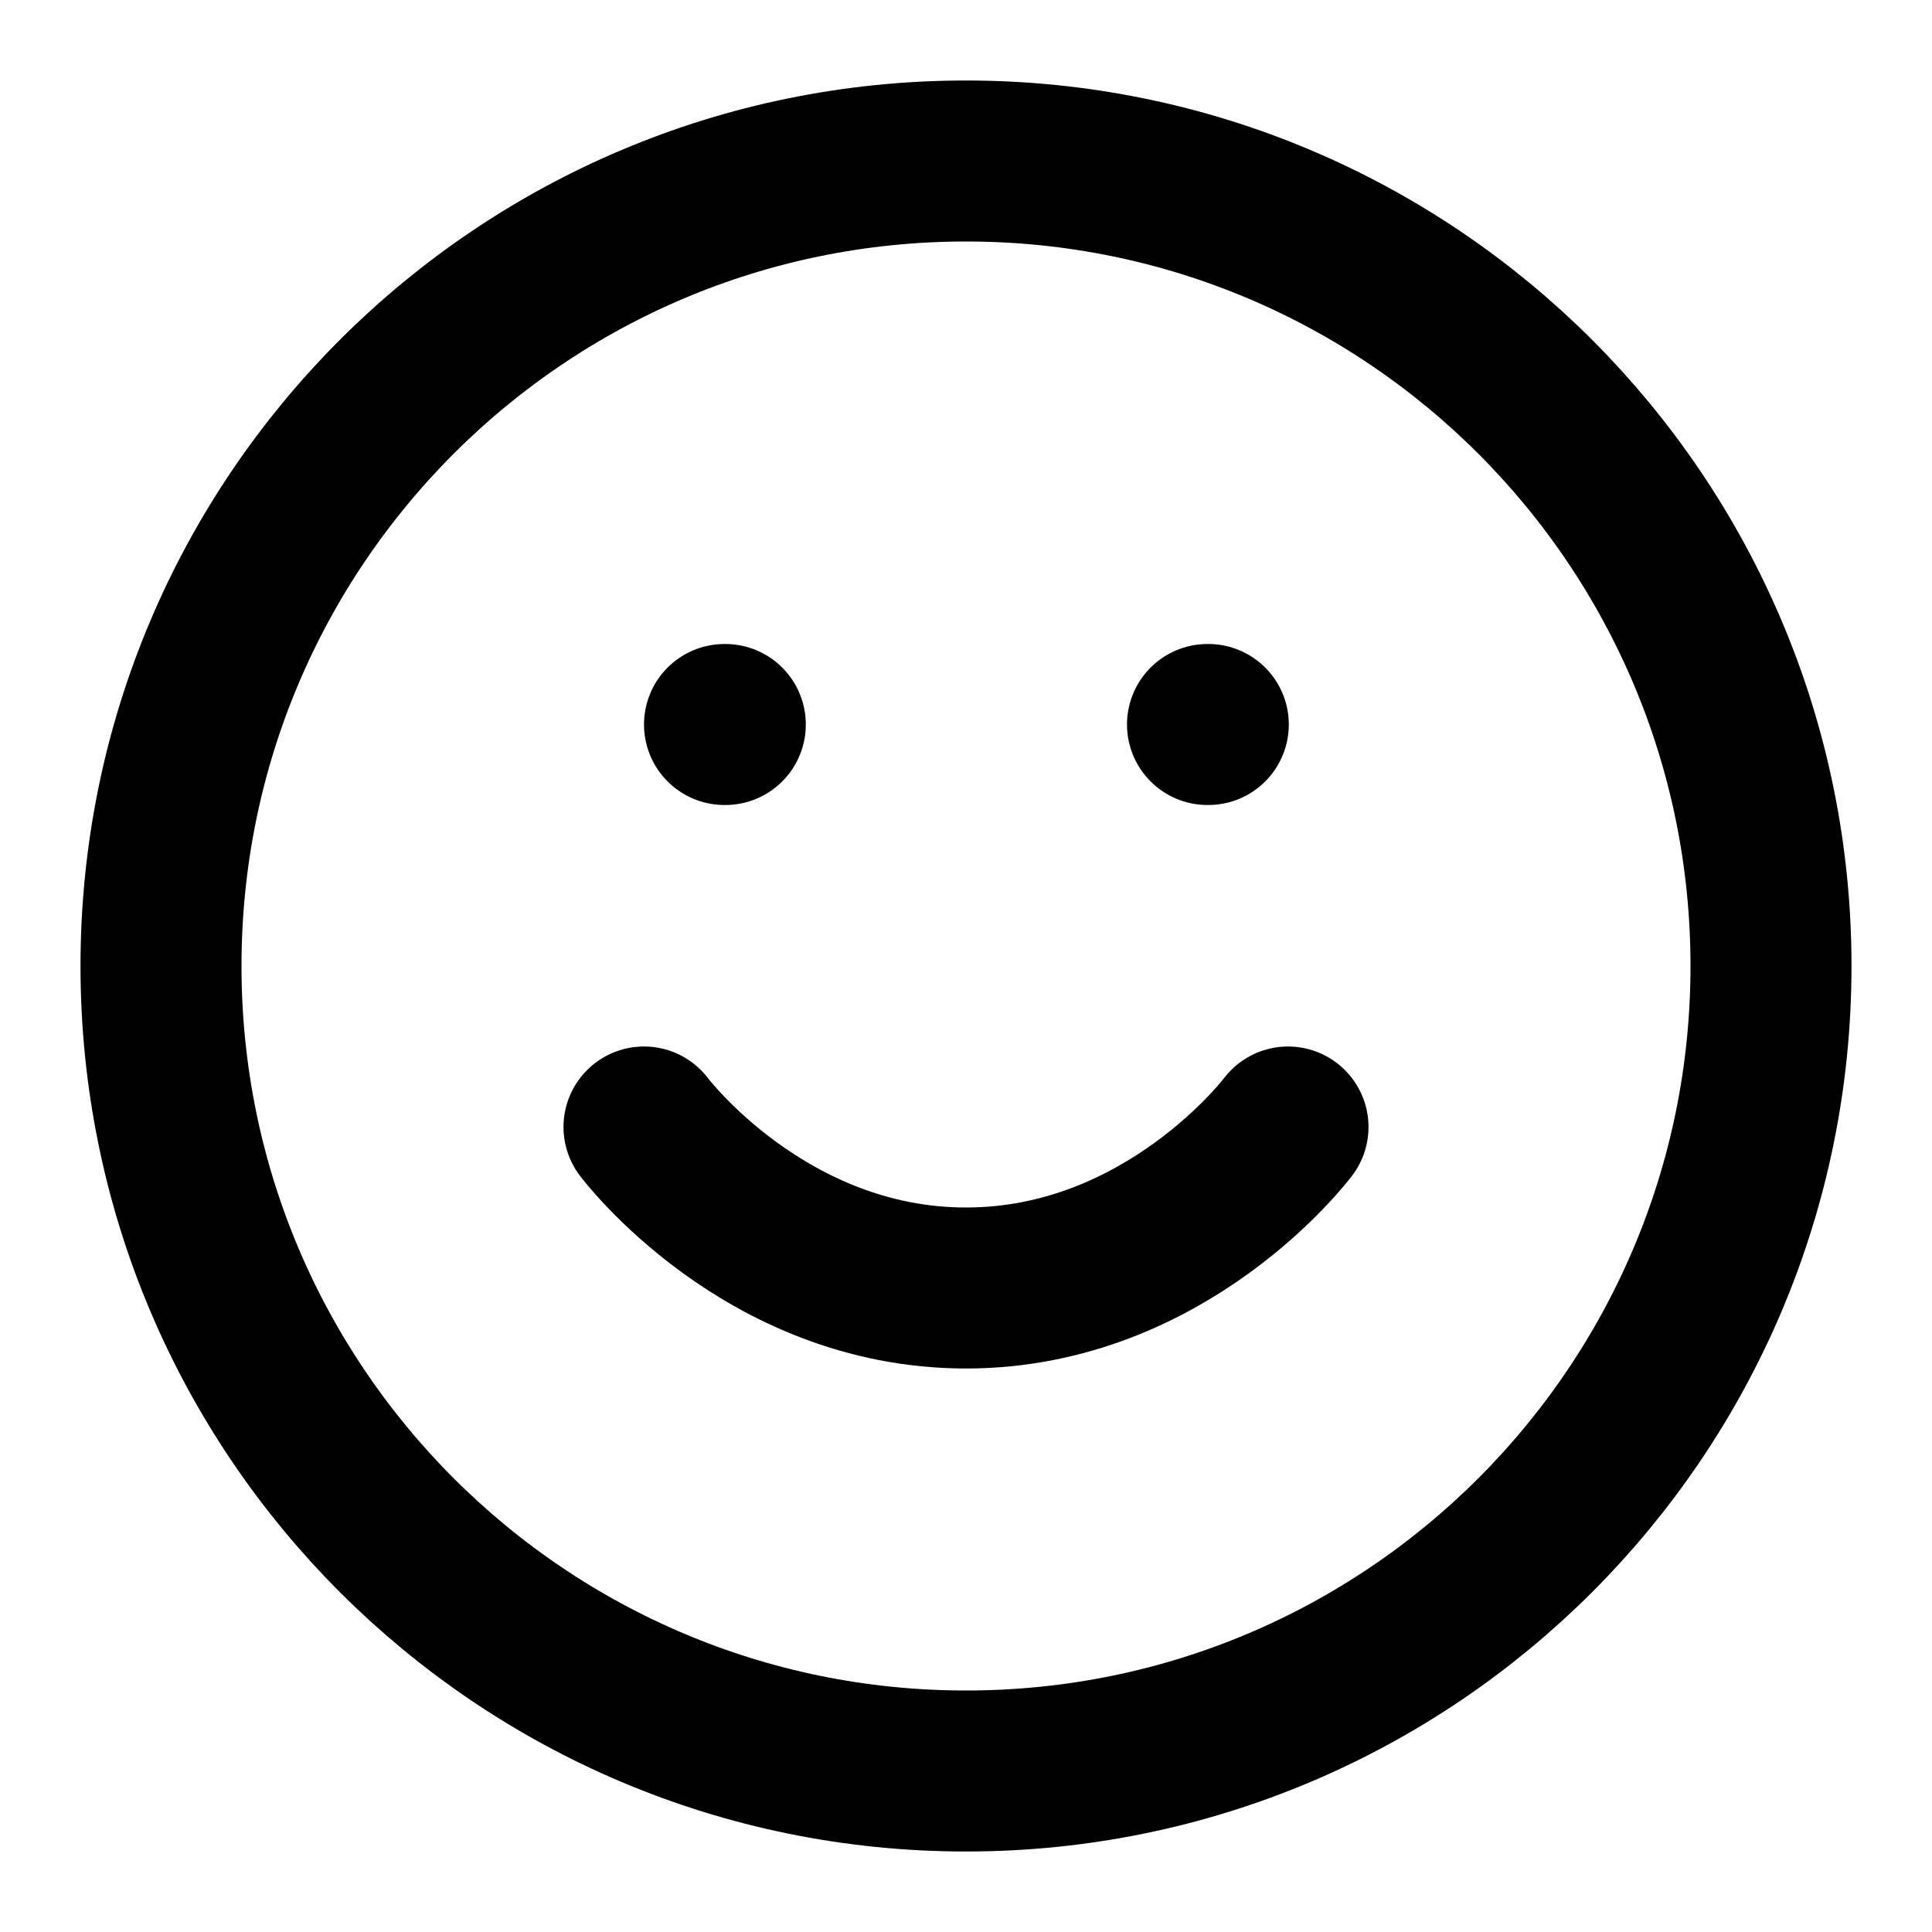
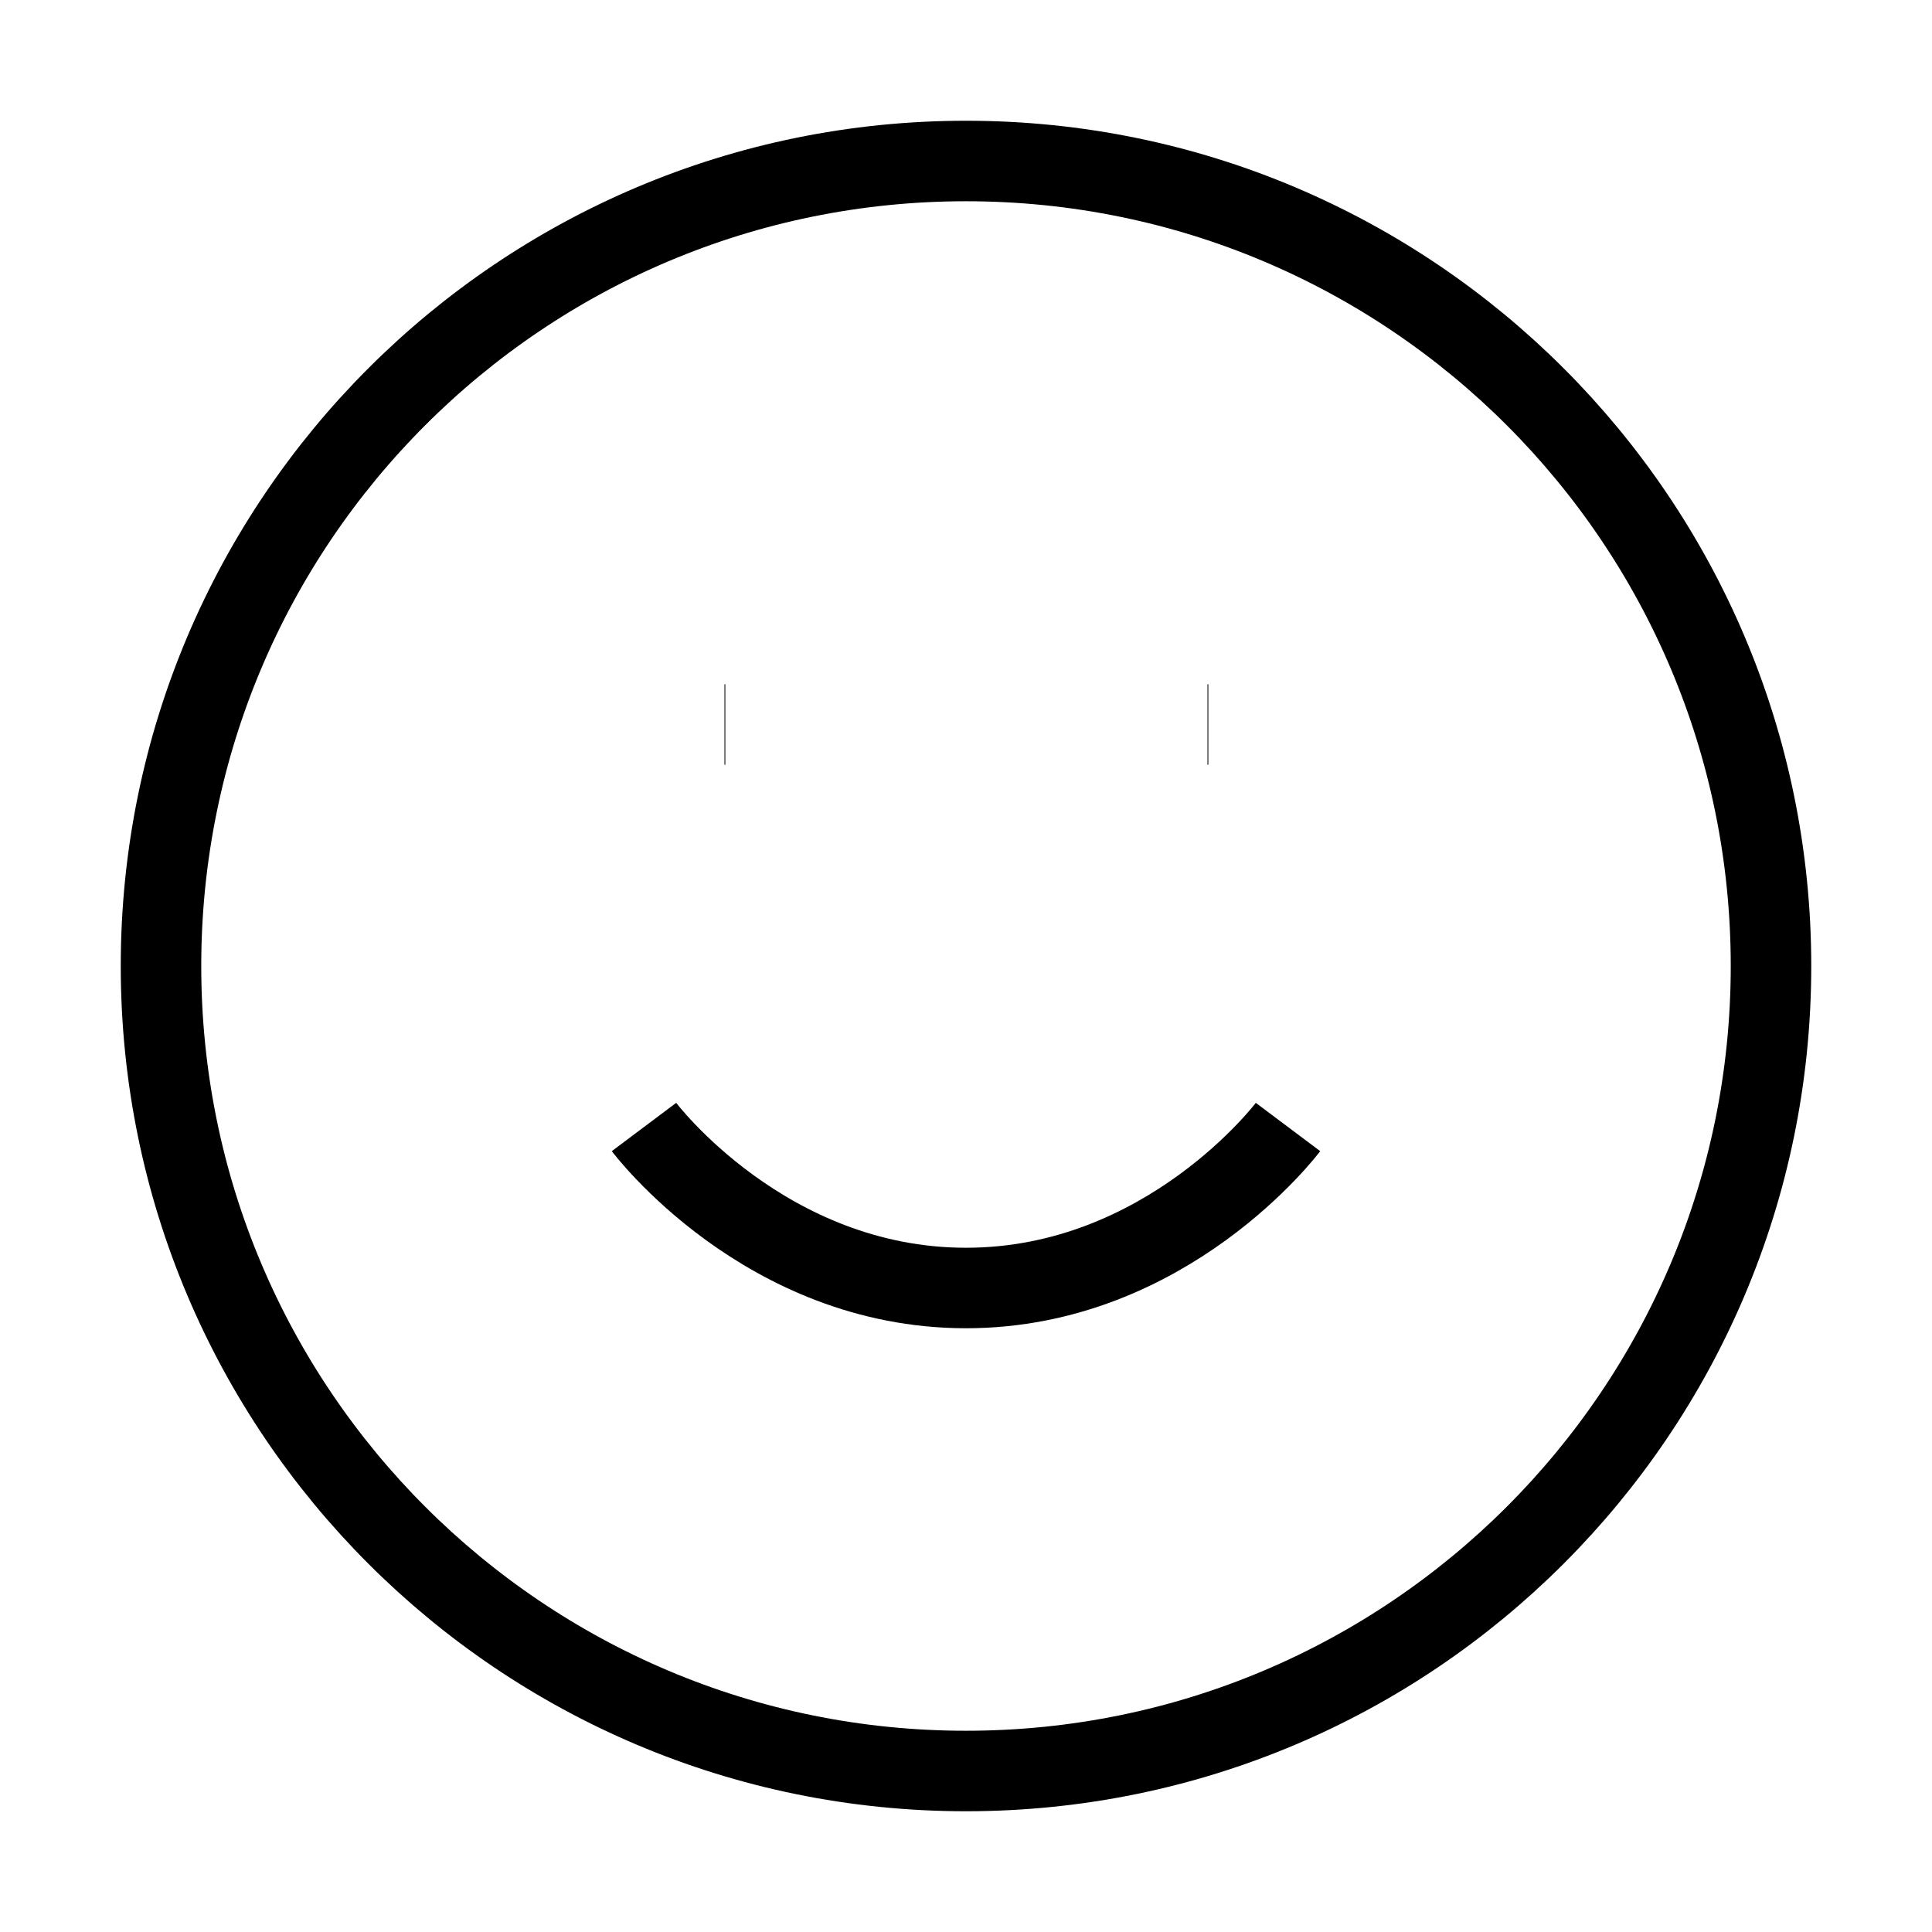
- <svg xmlns="http://www.w3.org/2000/svg" width="16" height="16" viewBox="0 0 24 24" fill="none" stroke="currentColor" stroke-width="2" stroke-linecap="round" stroke-linejoin="round" class="feather feather-smile">
+ <svg xmlns="http://www.w3.org/2000/svg" width="16" height="16" viewBox="0 0 24 24" fill="none" stroke="currentColor" strokeWidth="2" strokeLinecap="round" strokeLinejoin="round" class="feather feather-smile">
  <circle cx="12" cy="12" r="10" />
  <path d="M8 14s1.5 2 4 2 4-2 4-2" />
  <line x1="9" y1="9" x2="9.01" y2="9" />
  <line x1="15" y1="9" x2="15.01" y2="9" />
</svg>
